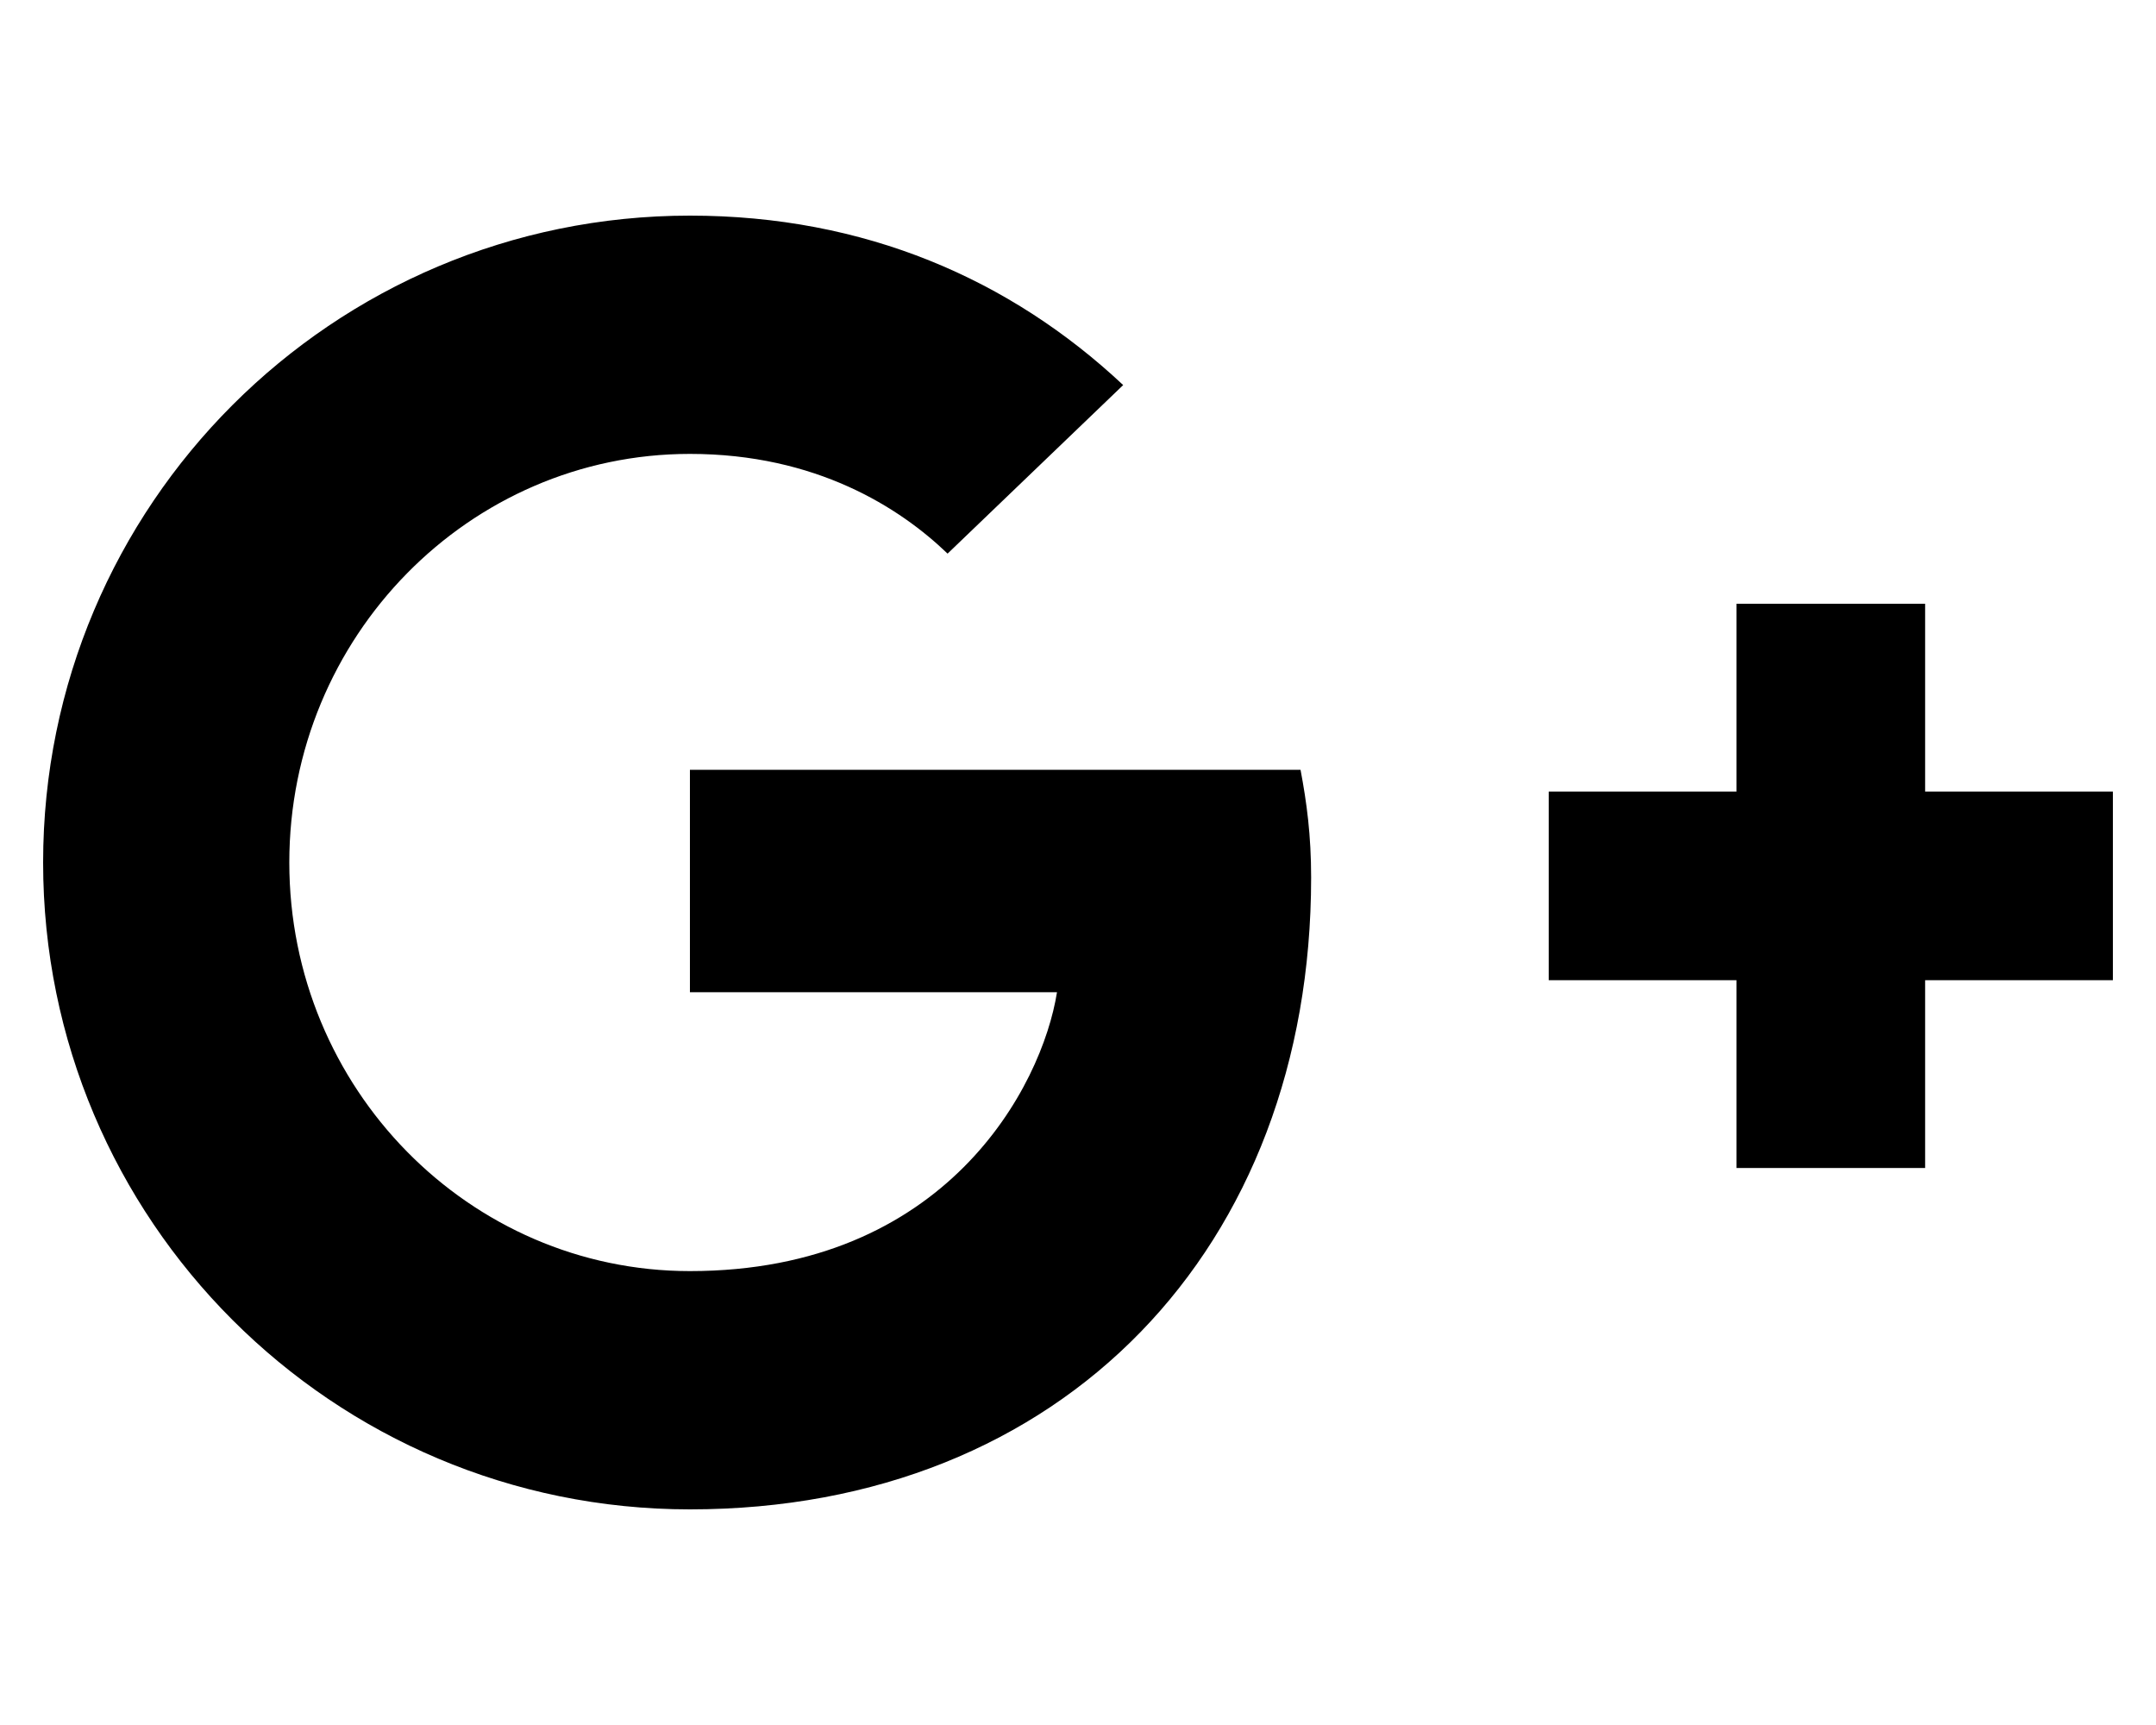
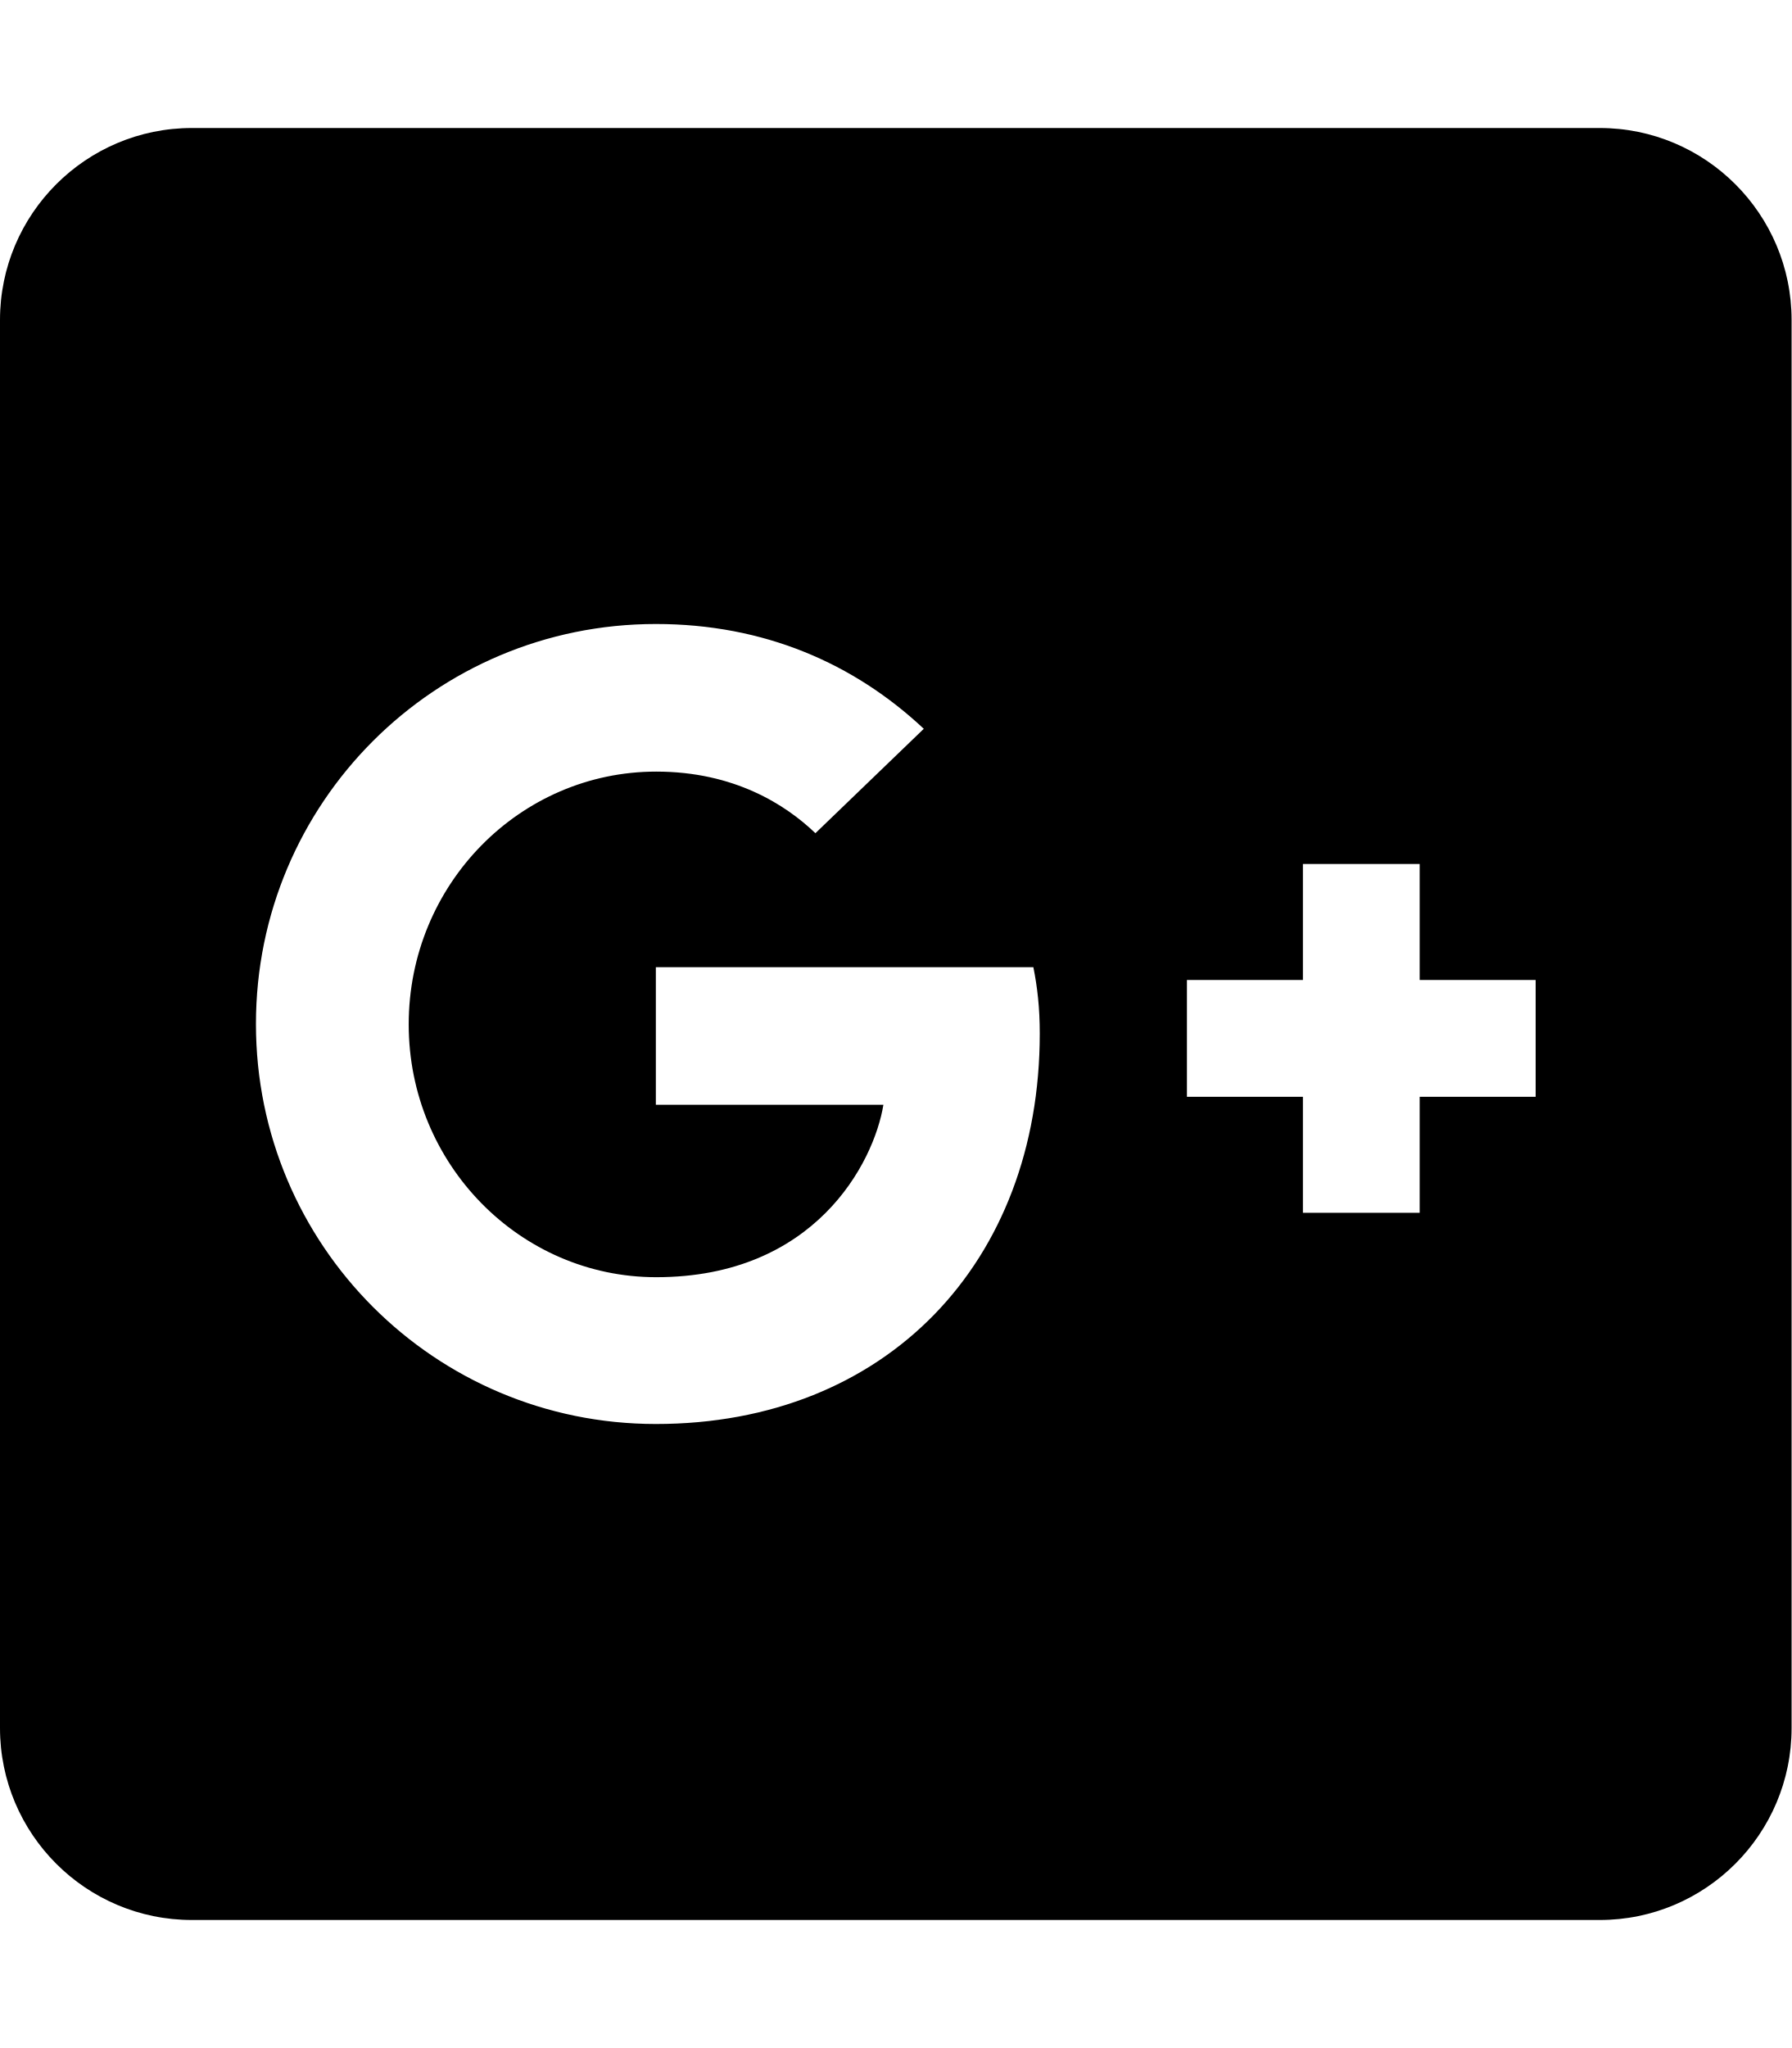
- <svg xmlns="http://www.w3.org/2000/svg" viewBox="0 0 640 512">
-   <path d="M386.061 228.496c1.834 9.692 3.143 19.384 3.143 31.956C389.204 370.205 315.599 448 204.8 448c-106.084 0-192-85.915-192-192s85.916-192 192-192c51.864 0 95.083 18.859 128.611 50.292l-52.126 50.03c-14.145-13.621-39.028-29.599-76.485-29.599-65.484 0-118.92 54.221-118.92 121.277 0 67.056 53.436 121.277 118.92 121.277 75.961 0 104.513-54.745 108.965-82.773H204.8v-66.009h181.261zm185.406 6.437V179.2h-56.001v55.733h-55.733v56.001h55.733v55.733h56.001v-55.733H627.2v-56.001h-55.733z" />
+ <svg xmlns="http://www.w3.org/2000/svg" viewBox="0 0 448 512">
+   <path d="M400 32H48C21.5 32 0 53.5 0 80v352c0 26.5 21.5 48 48 48h352c26.5 0 48-21.5 48-48V80c0-26.5-21.5-48-48-48zM164 356c-55.3 0-100-44.7-100-100s44.7-100 100-100c27 0 49.5 9.8 67 26.2l-27.1 26.1c-7.4-7.1-20.3-15.4-39.8-15.4-34.1 0-61.9 28.2-61.9 63.2 0 34.9 27.8 63.2 61.9 63.2 39.6 0 54.4-28.5 56.8-43.1H164v-34.4h94.4c1 5 1.6 10.1 1.6 16.6 0 57.1-38.3 97.6-96 97.6zm220-81.8h-29v29h-29.2v-29h-29V245h29v-29H355v29h29v29.2z" />
</svg>
